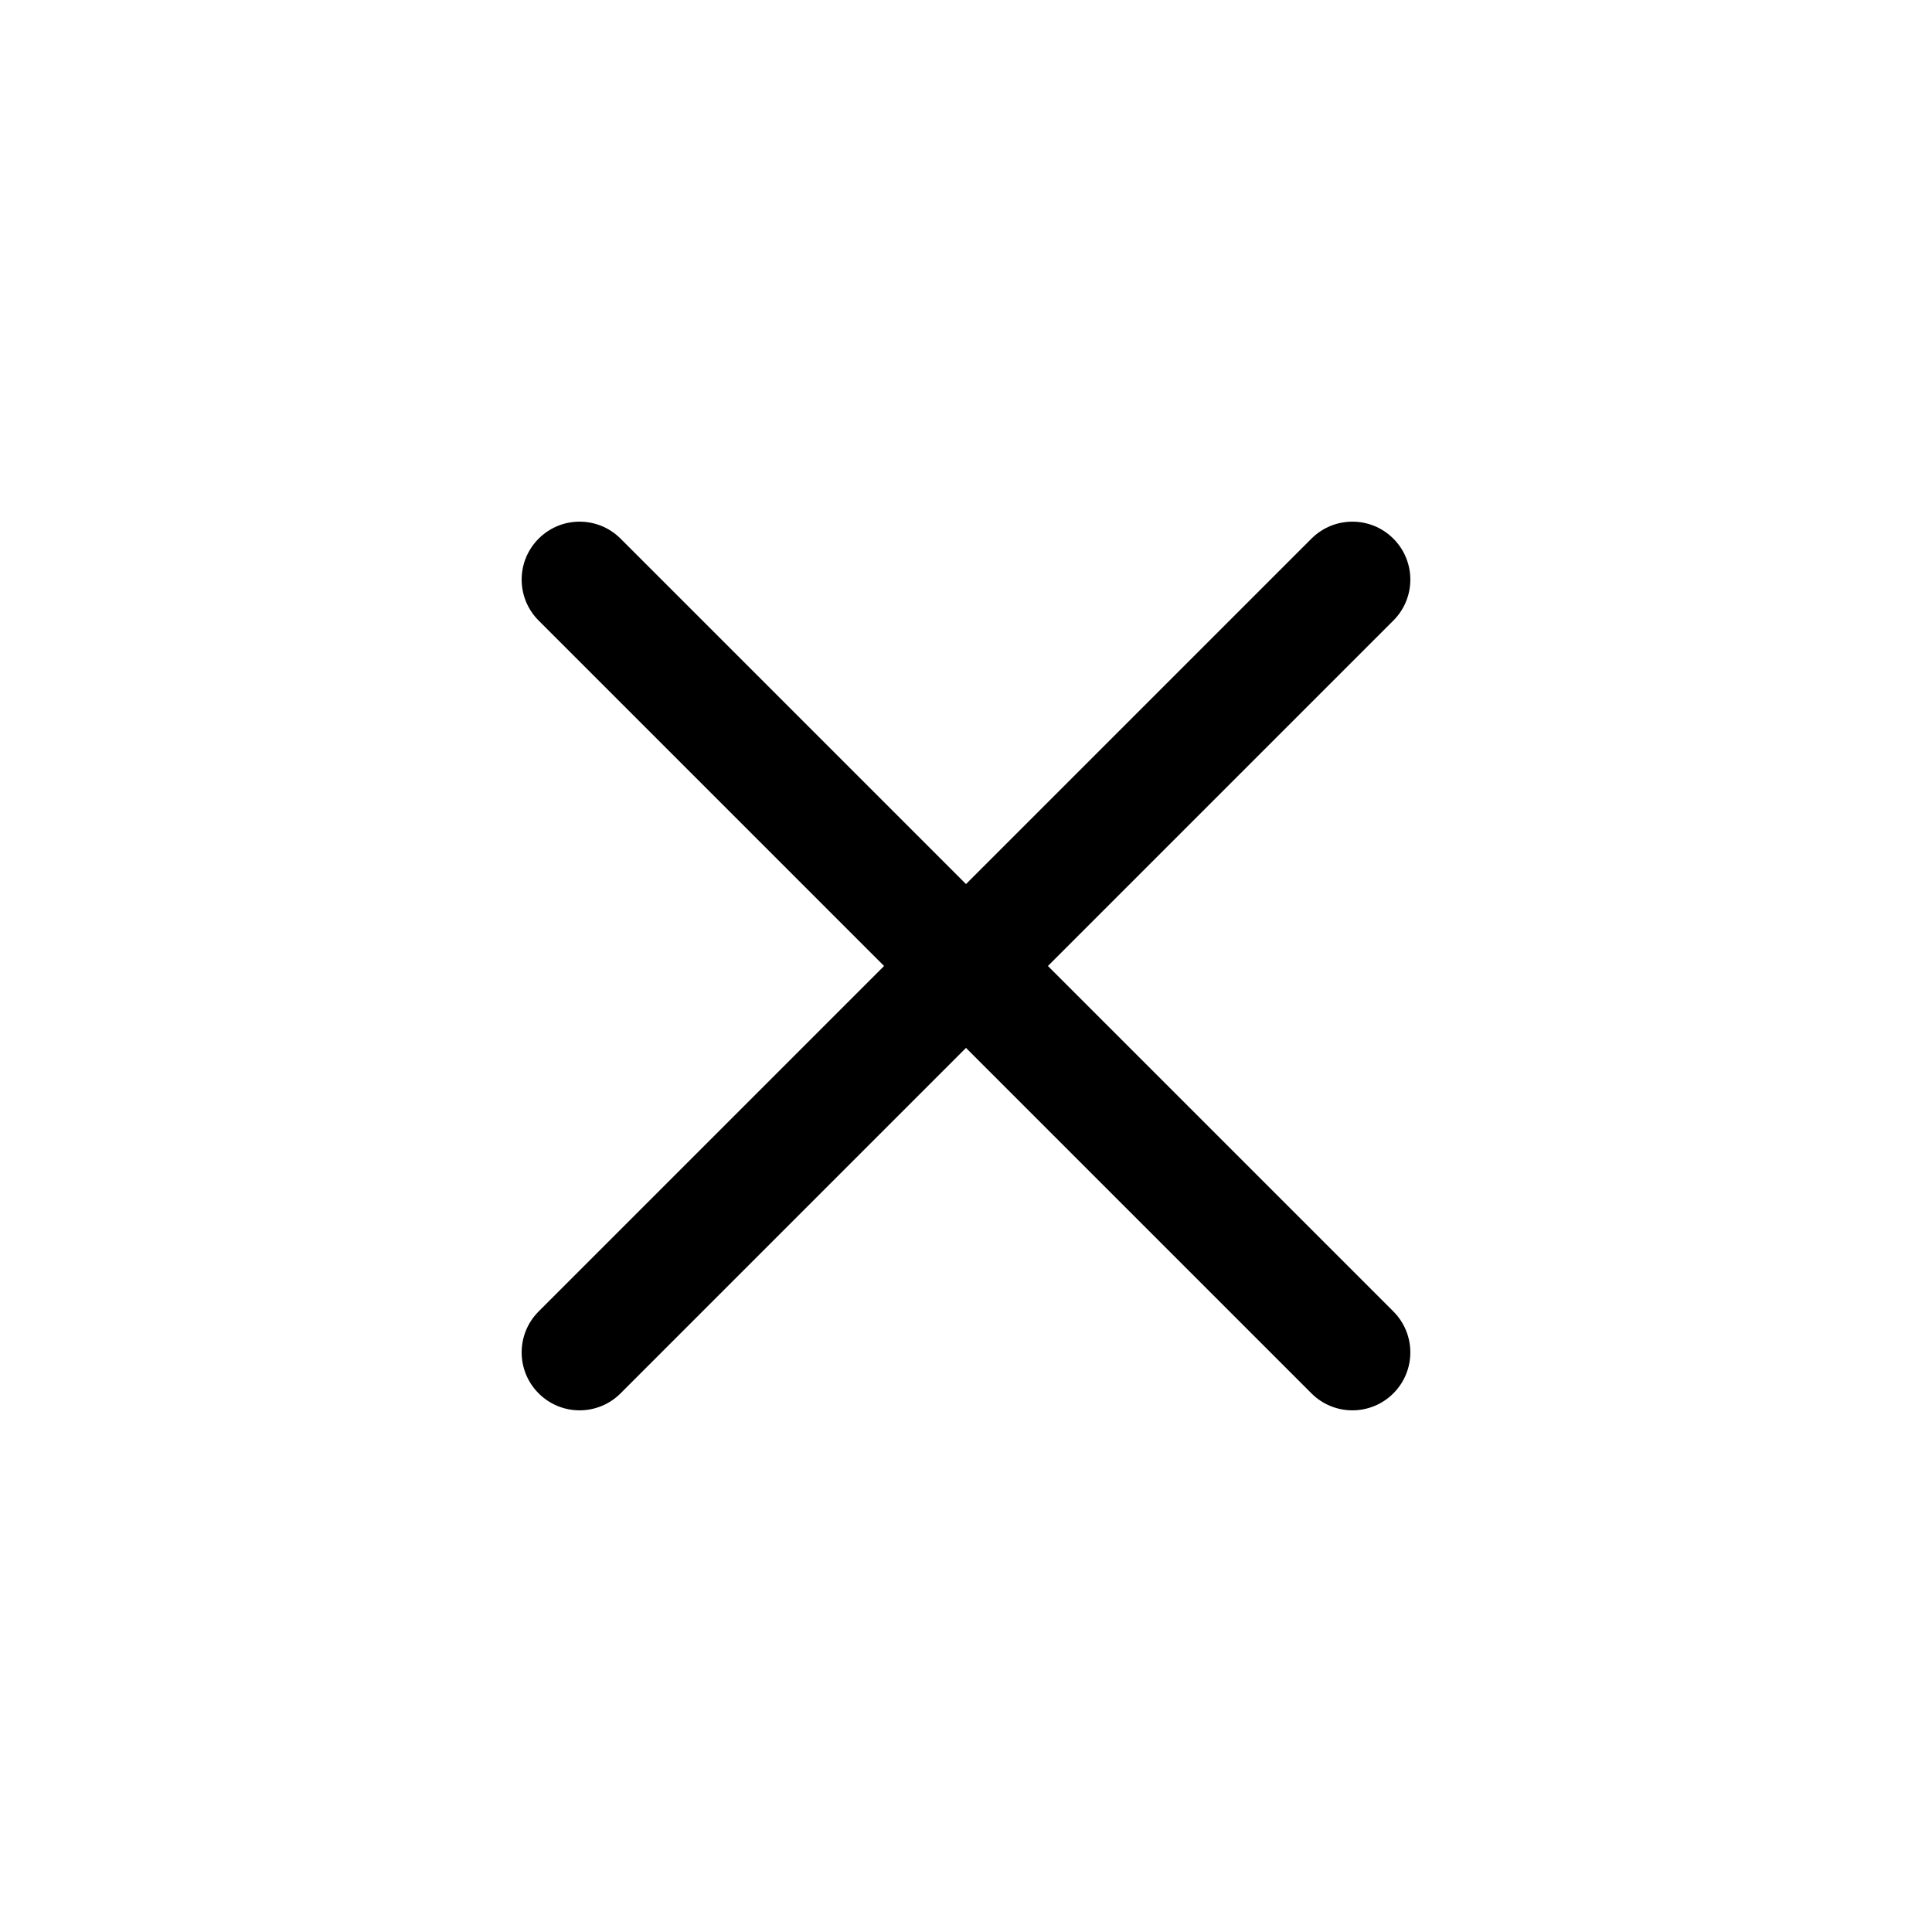
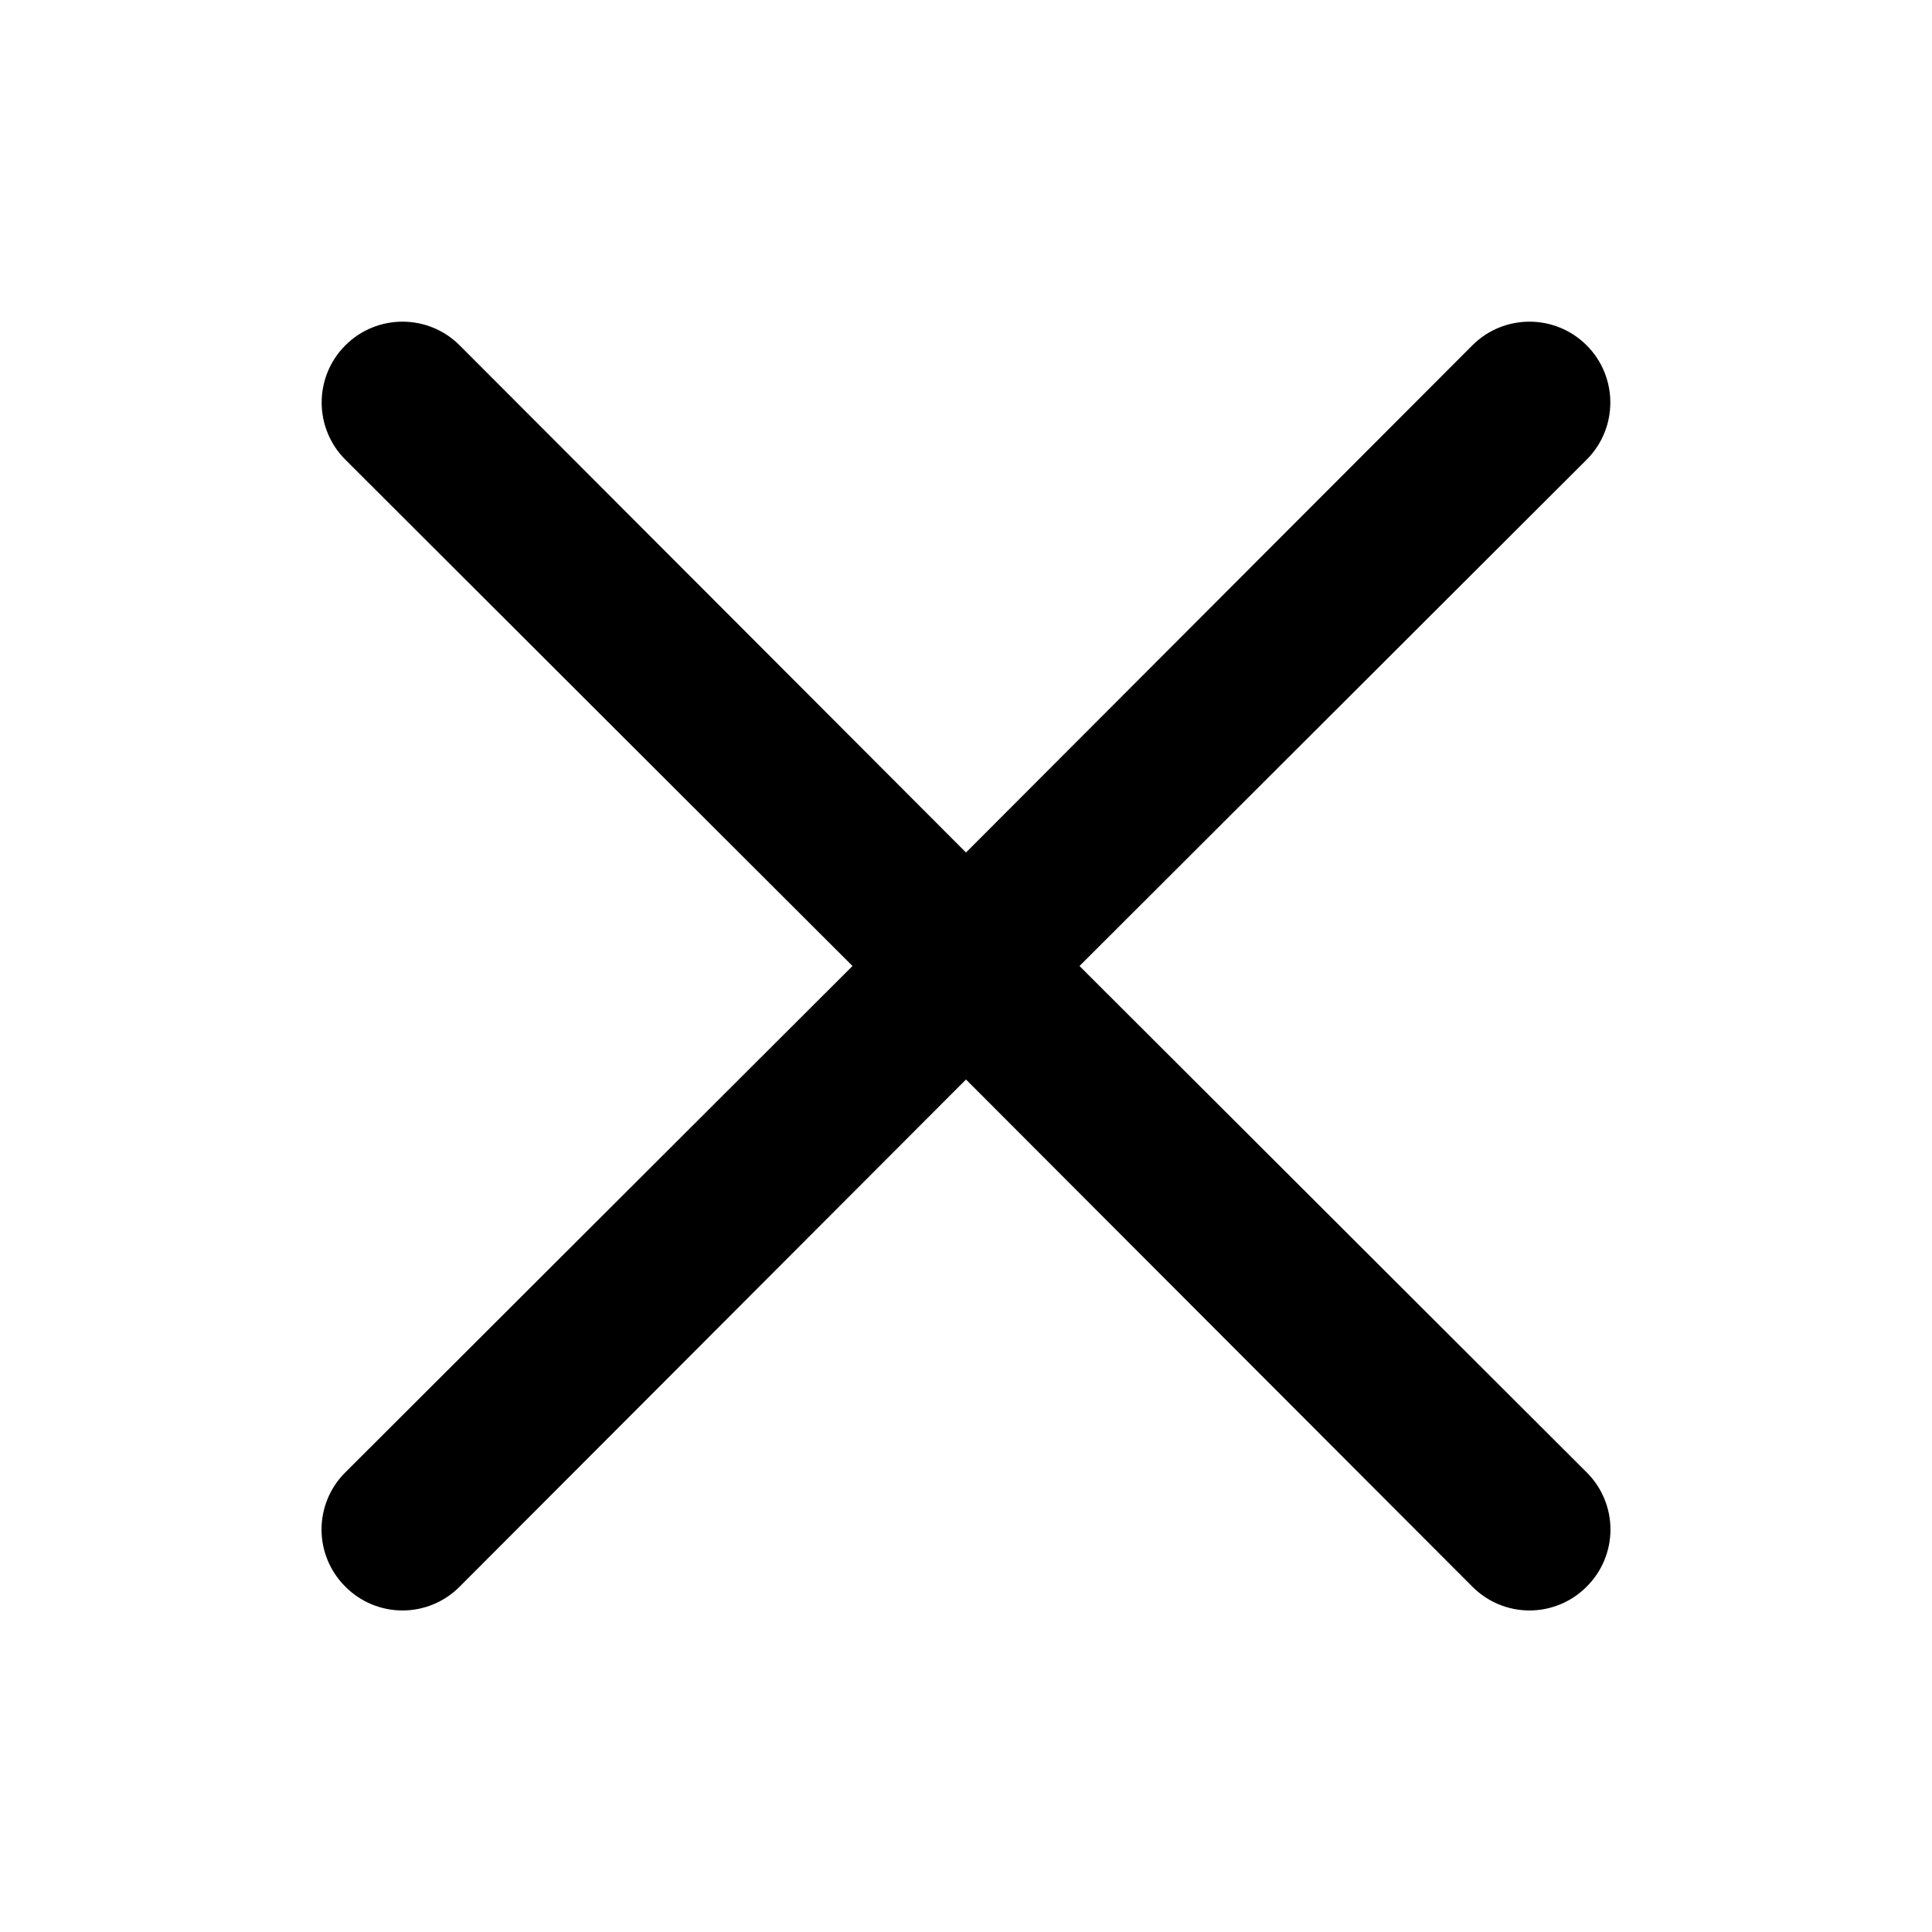
- <svg xmlns="http://www.w3.org/2000/svg" width="28px" height="28px" viewBox="0 -0.5 25 25" fill="currentColor">
-   <path d="M6.97 16.47C6.677 16.763 6.677 17.237 6.97 17.53C7.263 17.823 7.737 17.823 8.03 17.53L6.97 16.47ZM13.03 12.53C13.323 12.237 13.323 11.763 13.03 11.47C12.737 11.177 12.263 11.177 11.97 11.47L13.03 12.53ZM11.97 11.47C11.677 11.763 11.677 12.237 11.97 12.53C12.263 12.823 12.737 12.823 13.03 12.53L11.97 11.47ZM18.03 7.53C18.323 7.237 18.323 6.763 18.03 6.47C17.737 6.177 17.263 6.177 16.97 6.47L18.03 7.53ZM13.03 11.47C12.737 11.177 12.263 11.177 11.97 11.47C11.677 11.763 11.677 12.237 11.97 12.53L13.03 11.47ZM16.97 17.53C17.263 17.823 17.737 17.823 18.03 17.53C18.323 17.237 18.323 16.763 18.03 16.47L16.97 17.53ZM11.97 12.53C12.263 12.823 12.737 12.823 13.03 12.53C13.323 12.237 13.323 11.763 13.03 11.47L11.97 12.53ZM8.03 6.47C7.737 6.177 7.263 6.177 6.97 6.47C6.677 6.763 6.677 7.237 6.97 7.53L8.03 6.47ZM8.03 17.53L13.03 12.53L11.97 11.47L6.97 16.47L8.03 17.53ZM13.03 12.53L18.03 7.53L16.97 6.47L11.97 11.47L13.03 12.53ZM11.97 12.53L16.97 17.53L18.03 16.47L13.03 11.47L11.97 12.53ZM13.03 11.47L8.03 6.47L6.97 7.53L11.97 12.53L13.03 11.47Z" fill="currentColor" />
+ <svg xmlns="http://www.w3.org/2000/svg" fill="currentColor" width="18px" height="18px" viewBox="0 0 24 24" class="icon flat-color">
+   <path id="primary" d="M13.41,12l6.3-6.29a1,1,0,1,0-1.42-1.42L12,10.59,5.71,4.29A1,1,0,0,0,4.29,5.71L10.59,12l-6.3,6.29a1,1,0,0,0,0,1.42,1,1,0,0,0,1.42,0L12,13.41l6.29,6.3a1,1,0,0,0,1.42,0,1,1,0,0,0,0-1.42Z" fill="currentColor" />
</svg>
